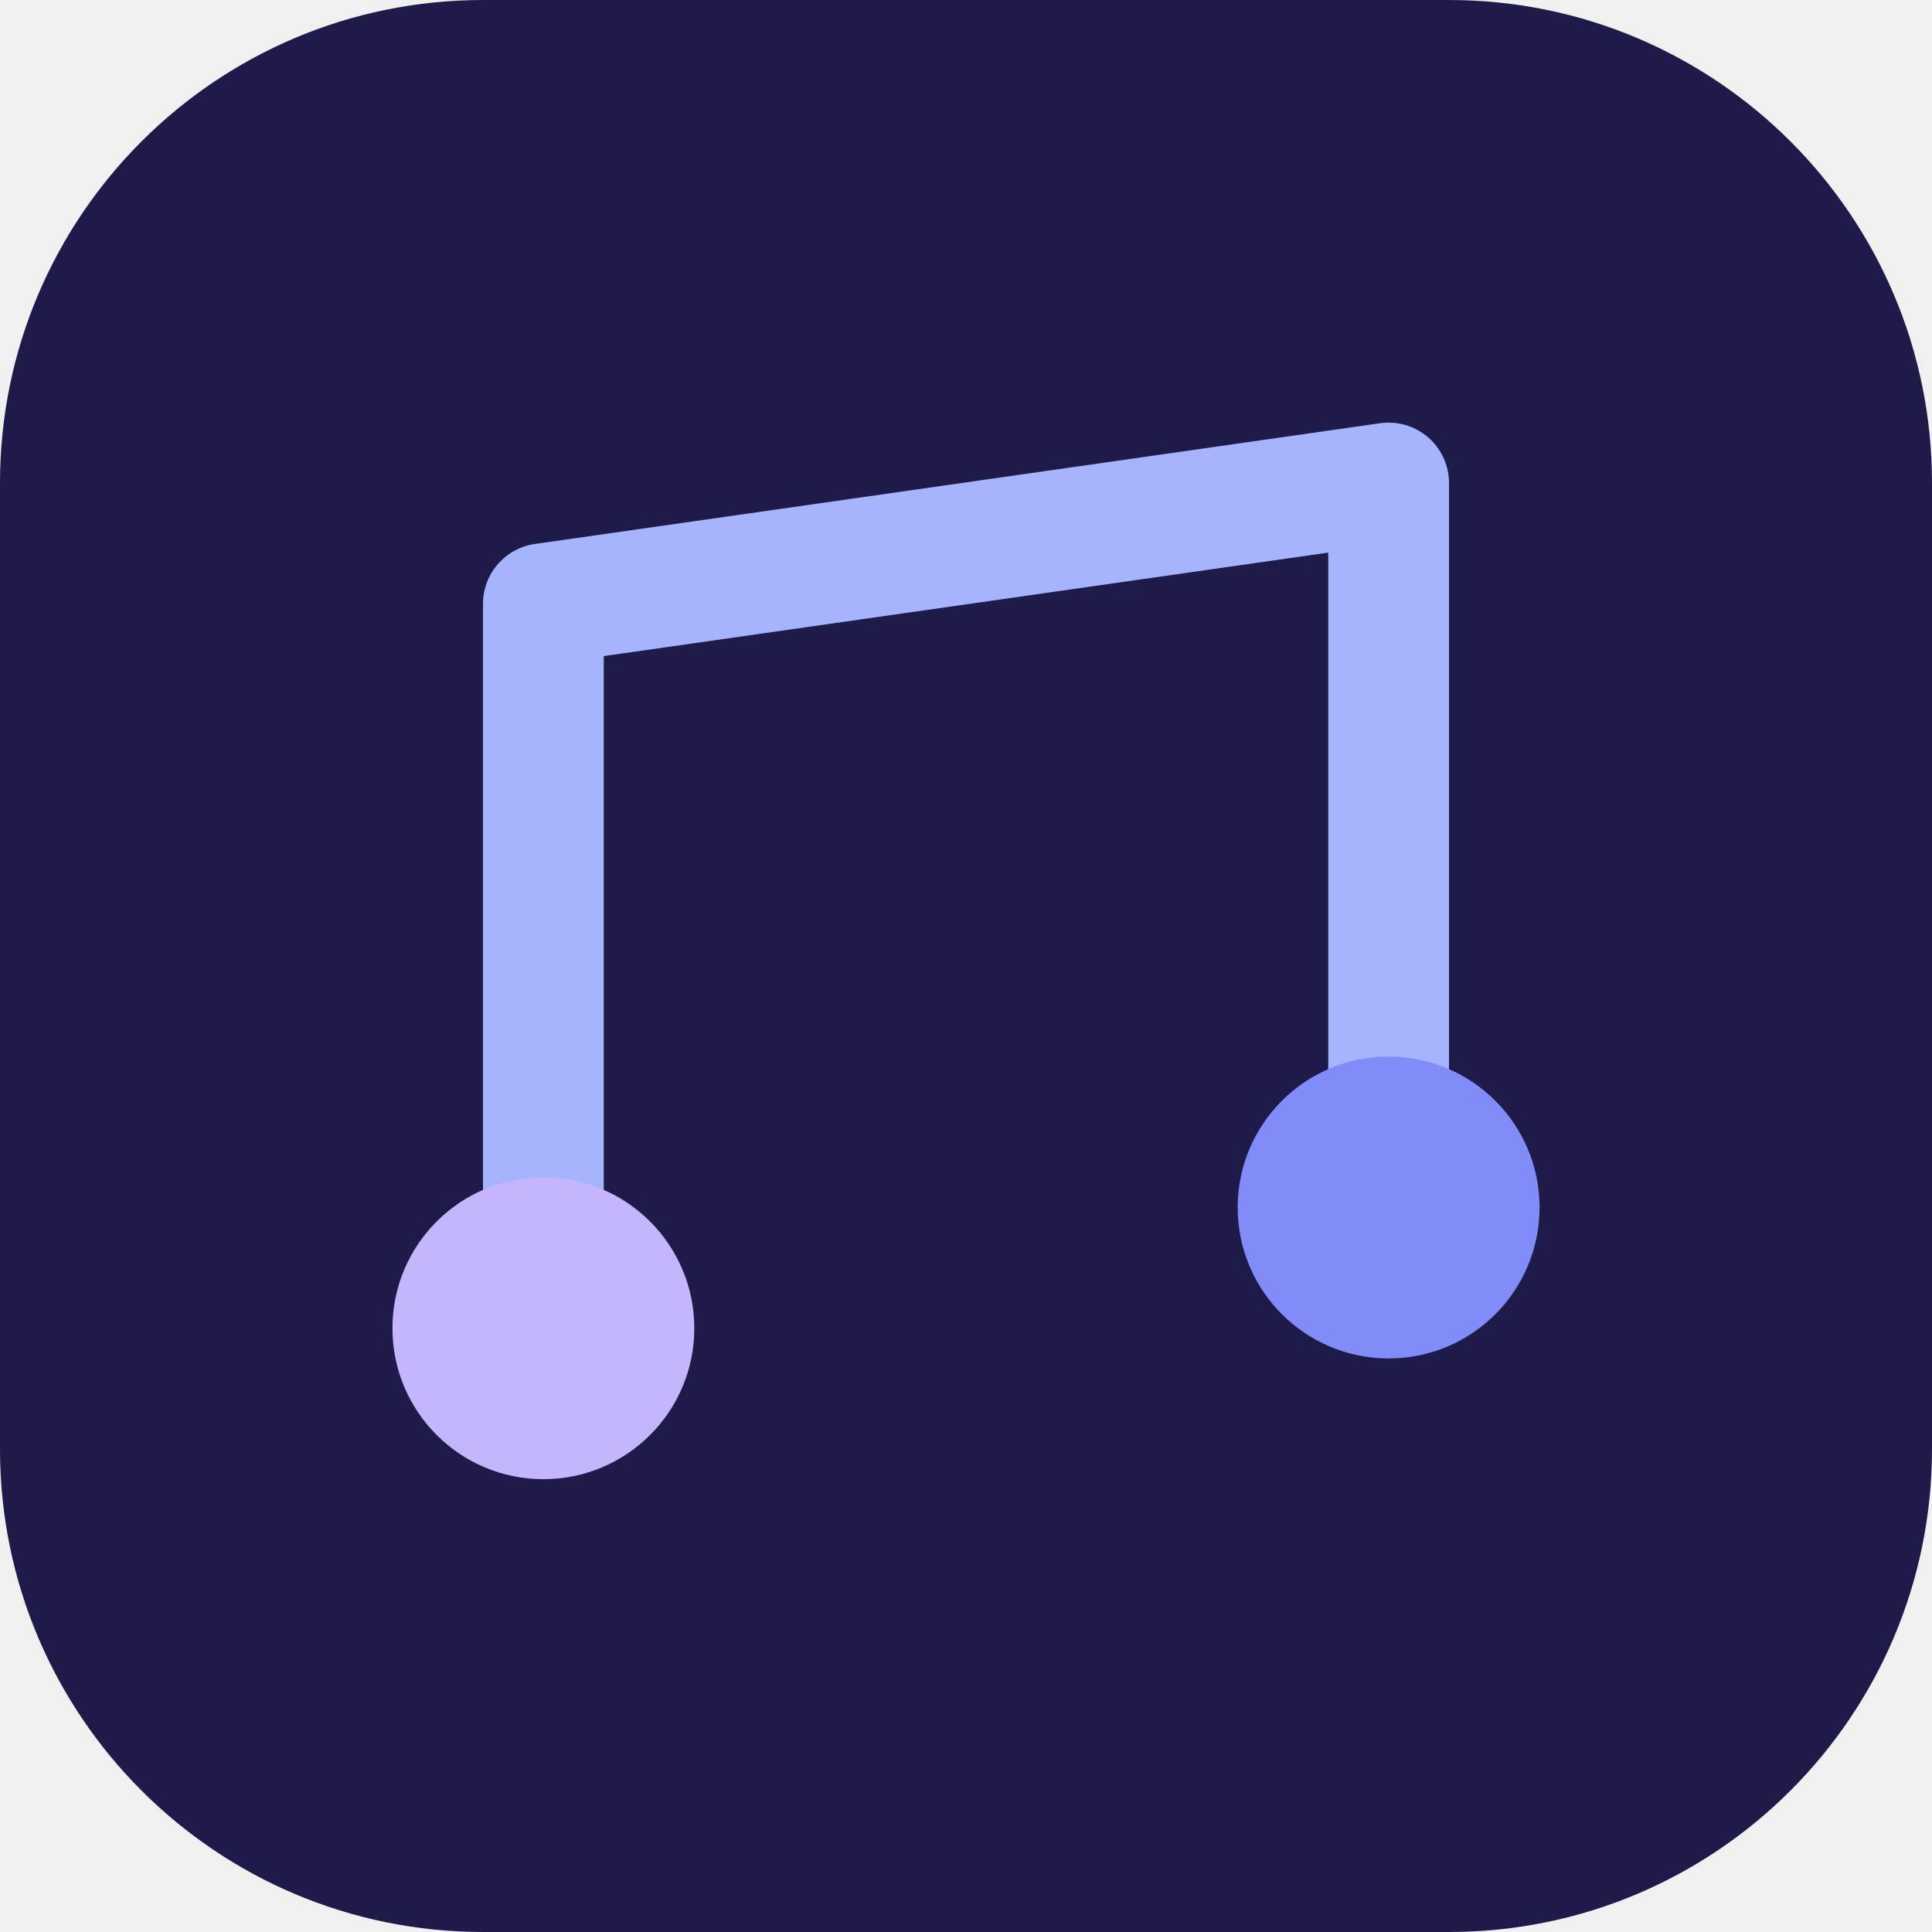
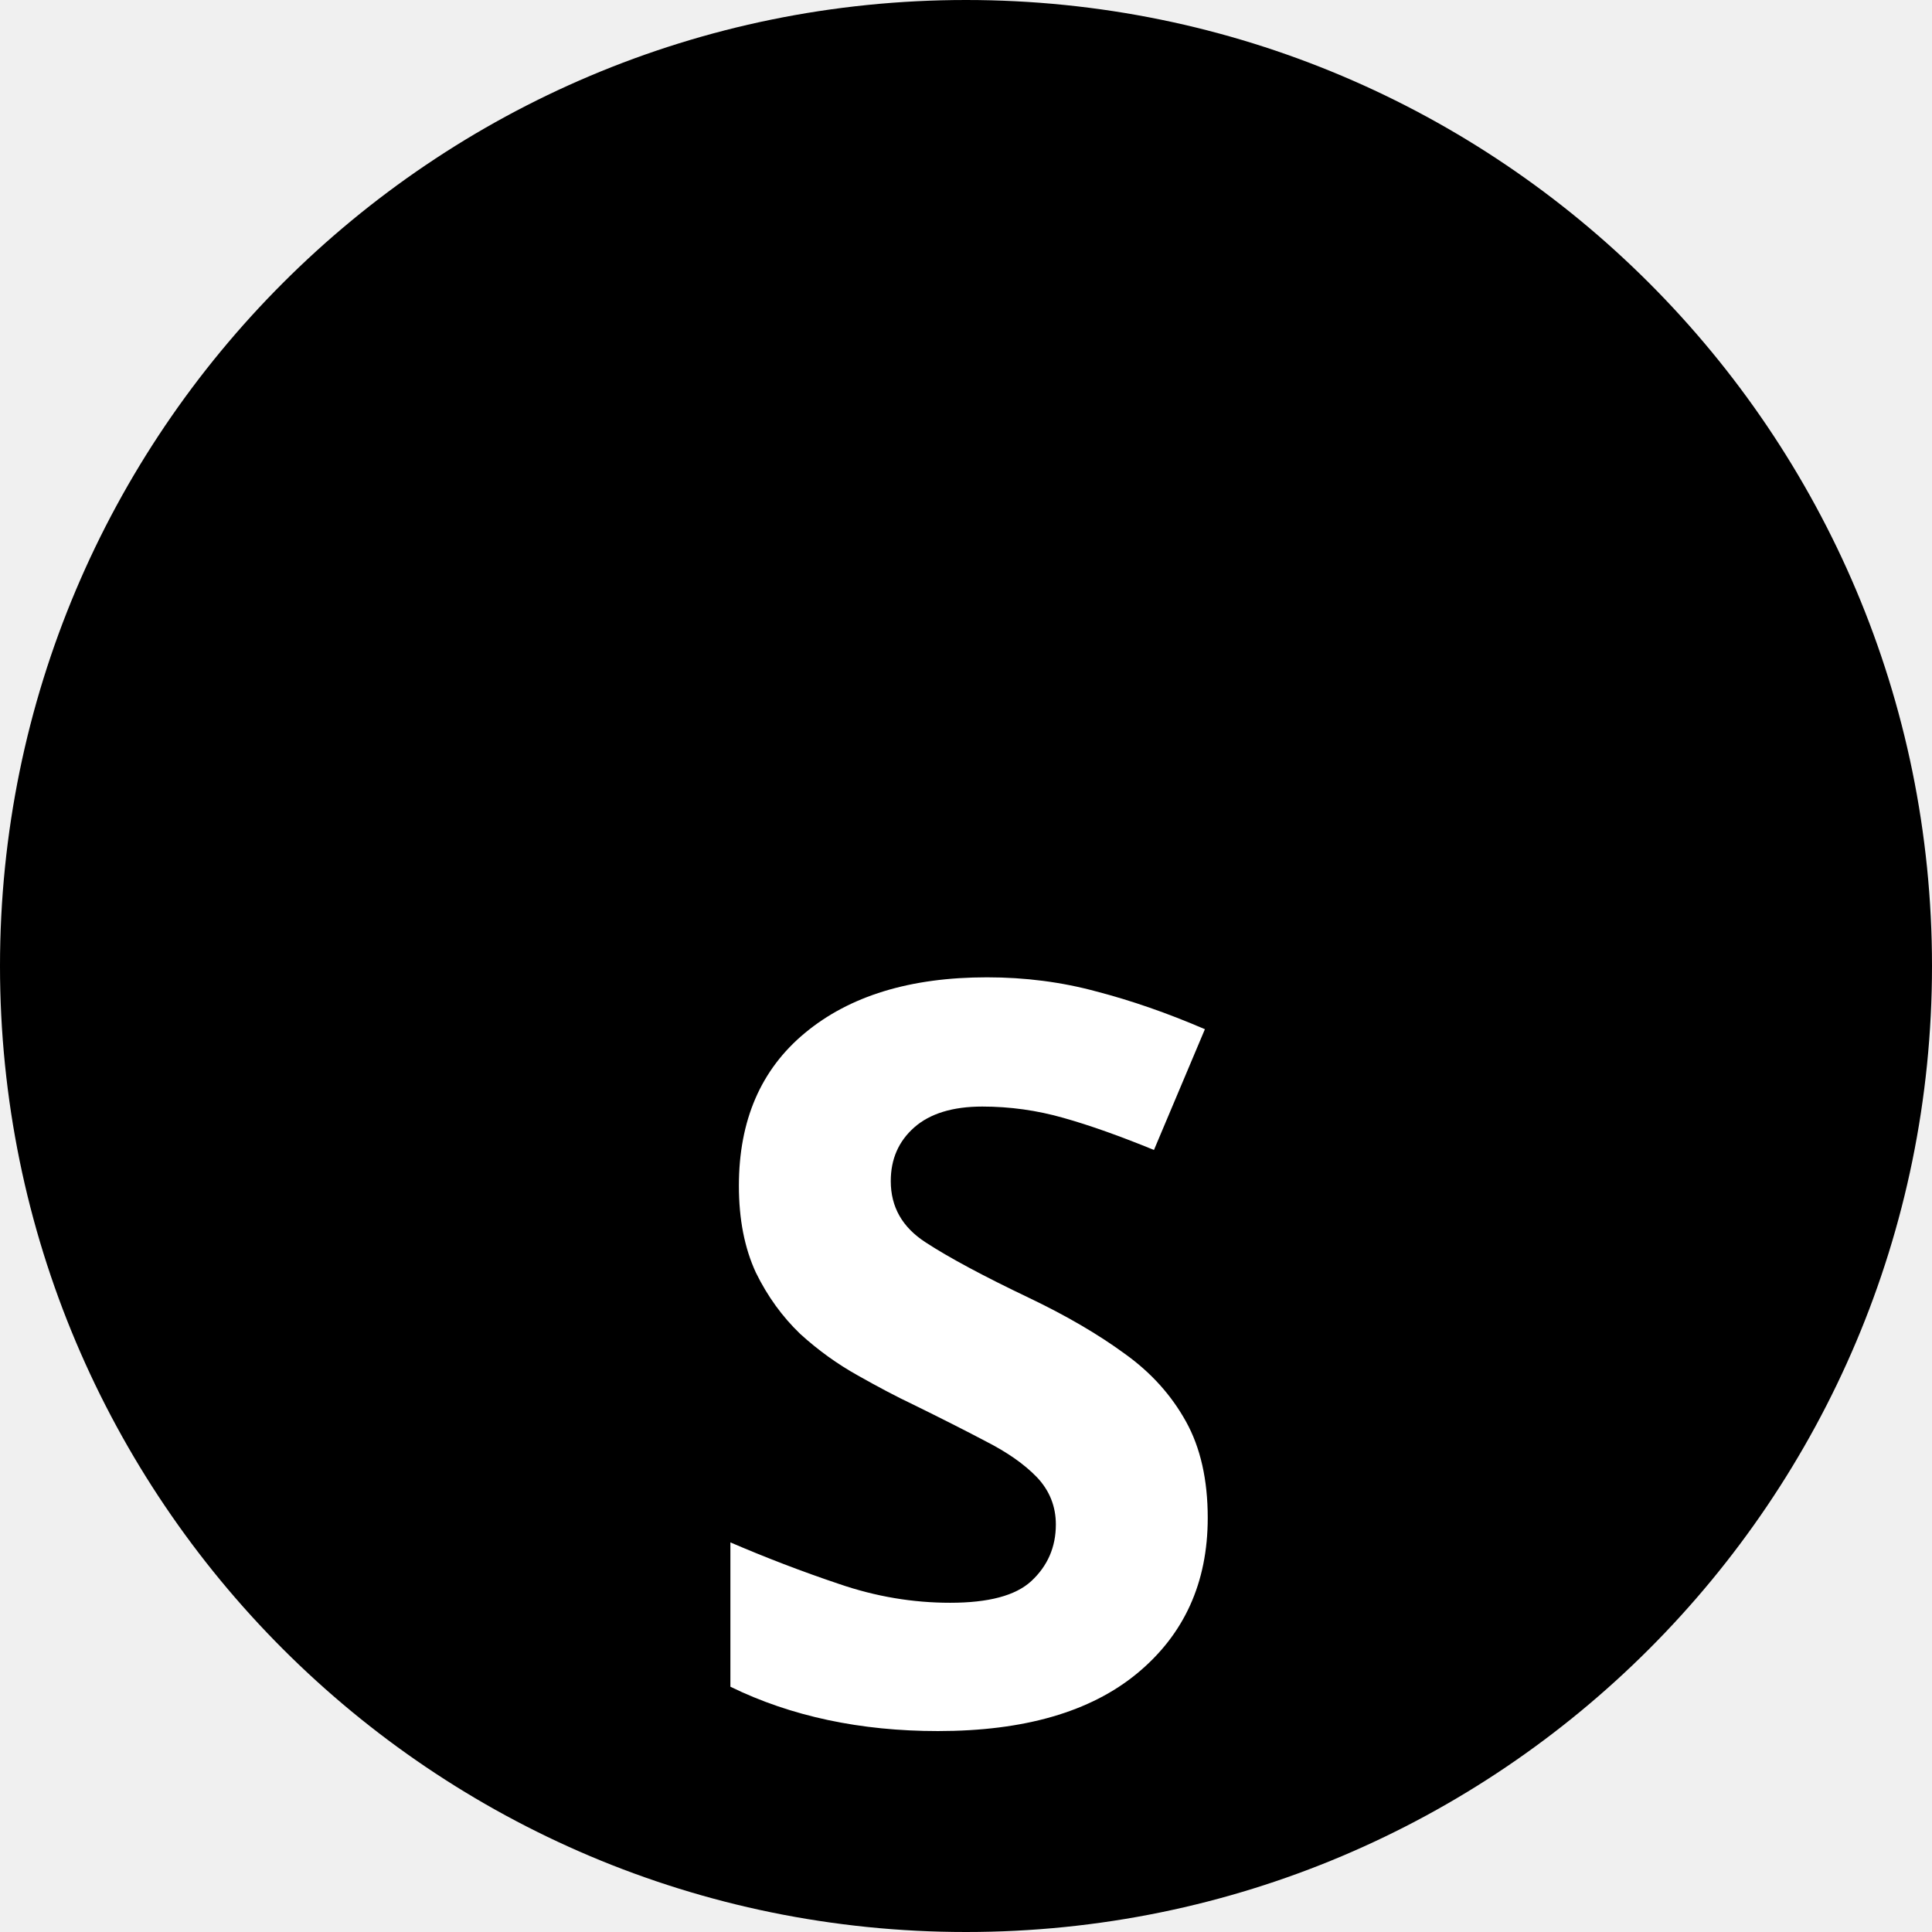
<svg xmlns="http://www.w3.org/2000/svg" viewBox="0 0 32 32" fill="none">
-   <rect width="32" height="32" rx="8" fill="#1e1b4b" />
-   <path d="M9 22V10l14-2v12" stroke="#a5b4fc" stroke-width="2" stroke-linecap="round" stroke-linejoin="round" />
-   <circle cx="9" cy="22" r="2.5" fill="#c4b5fd" />
-   <circle cx="23" cy="20" r="2.5" fill="#818cf8" />
+   <circle cx="16" cy="16" r="16" fill="#000000" />
+   <text x="16" y="22.5" text-anchor="middle" dominant-baseline="middle" fill="#ffffff" font-family="Outfit, ui-sans-serif, system-ui, sans-serif" font-size="17" font-weight="700">S</text>
</svg>
